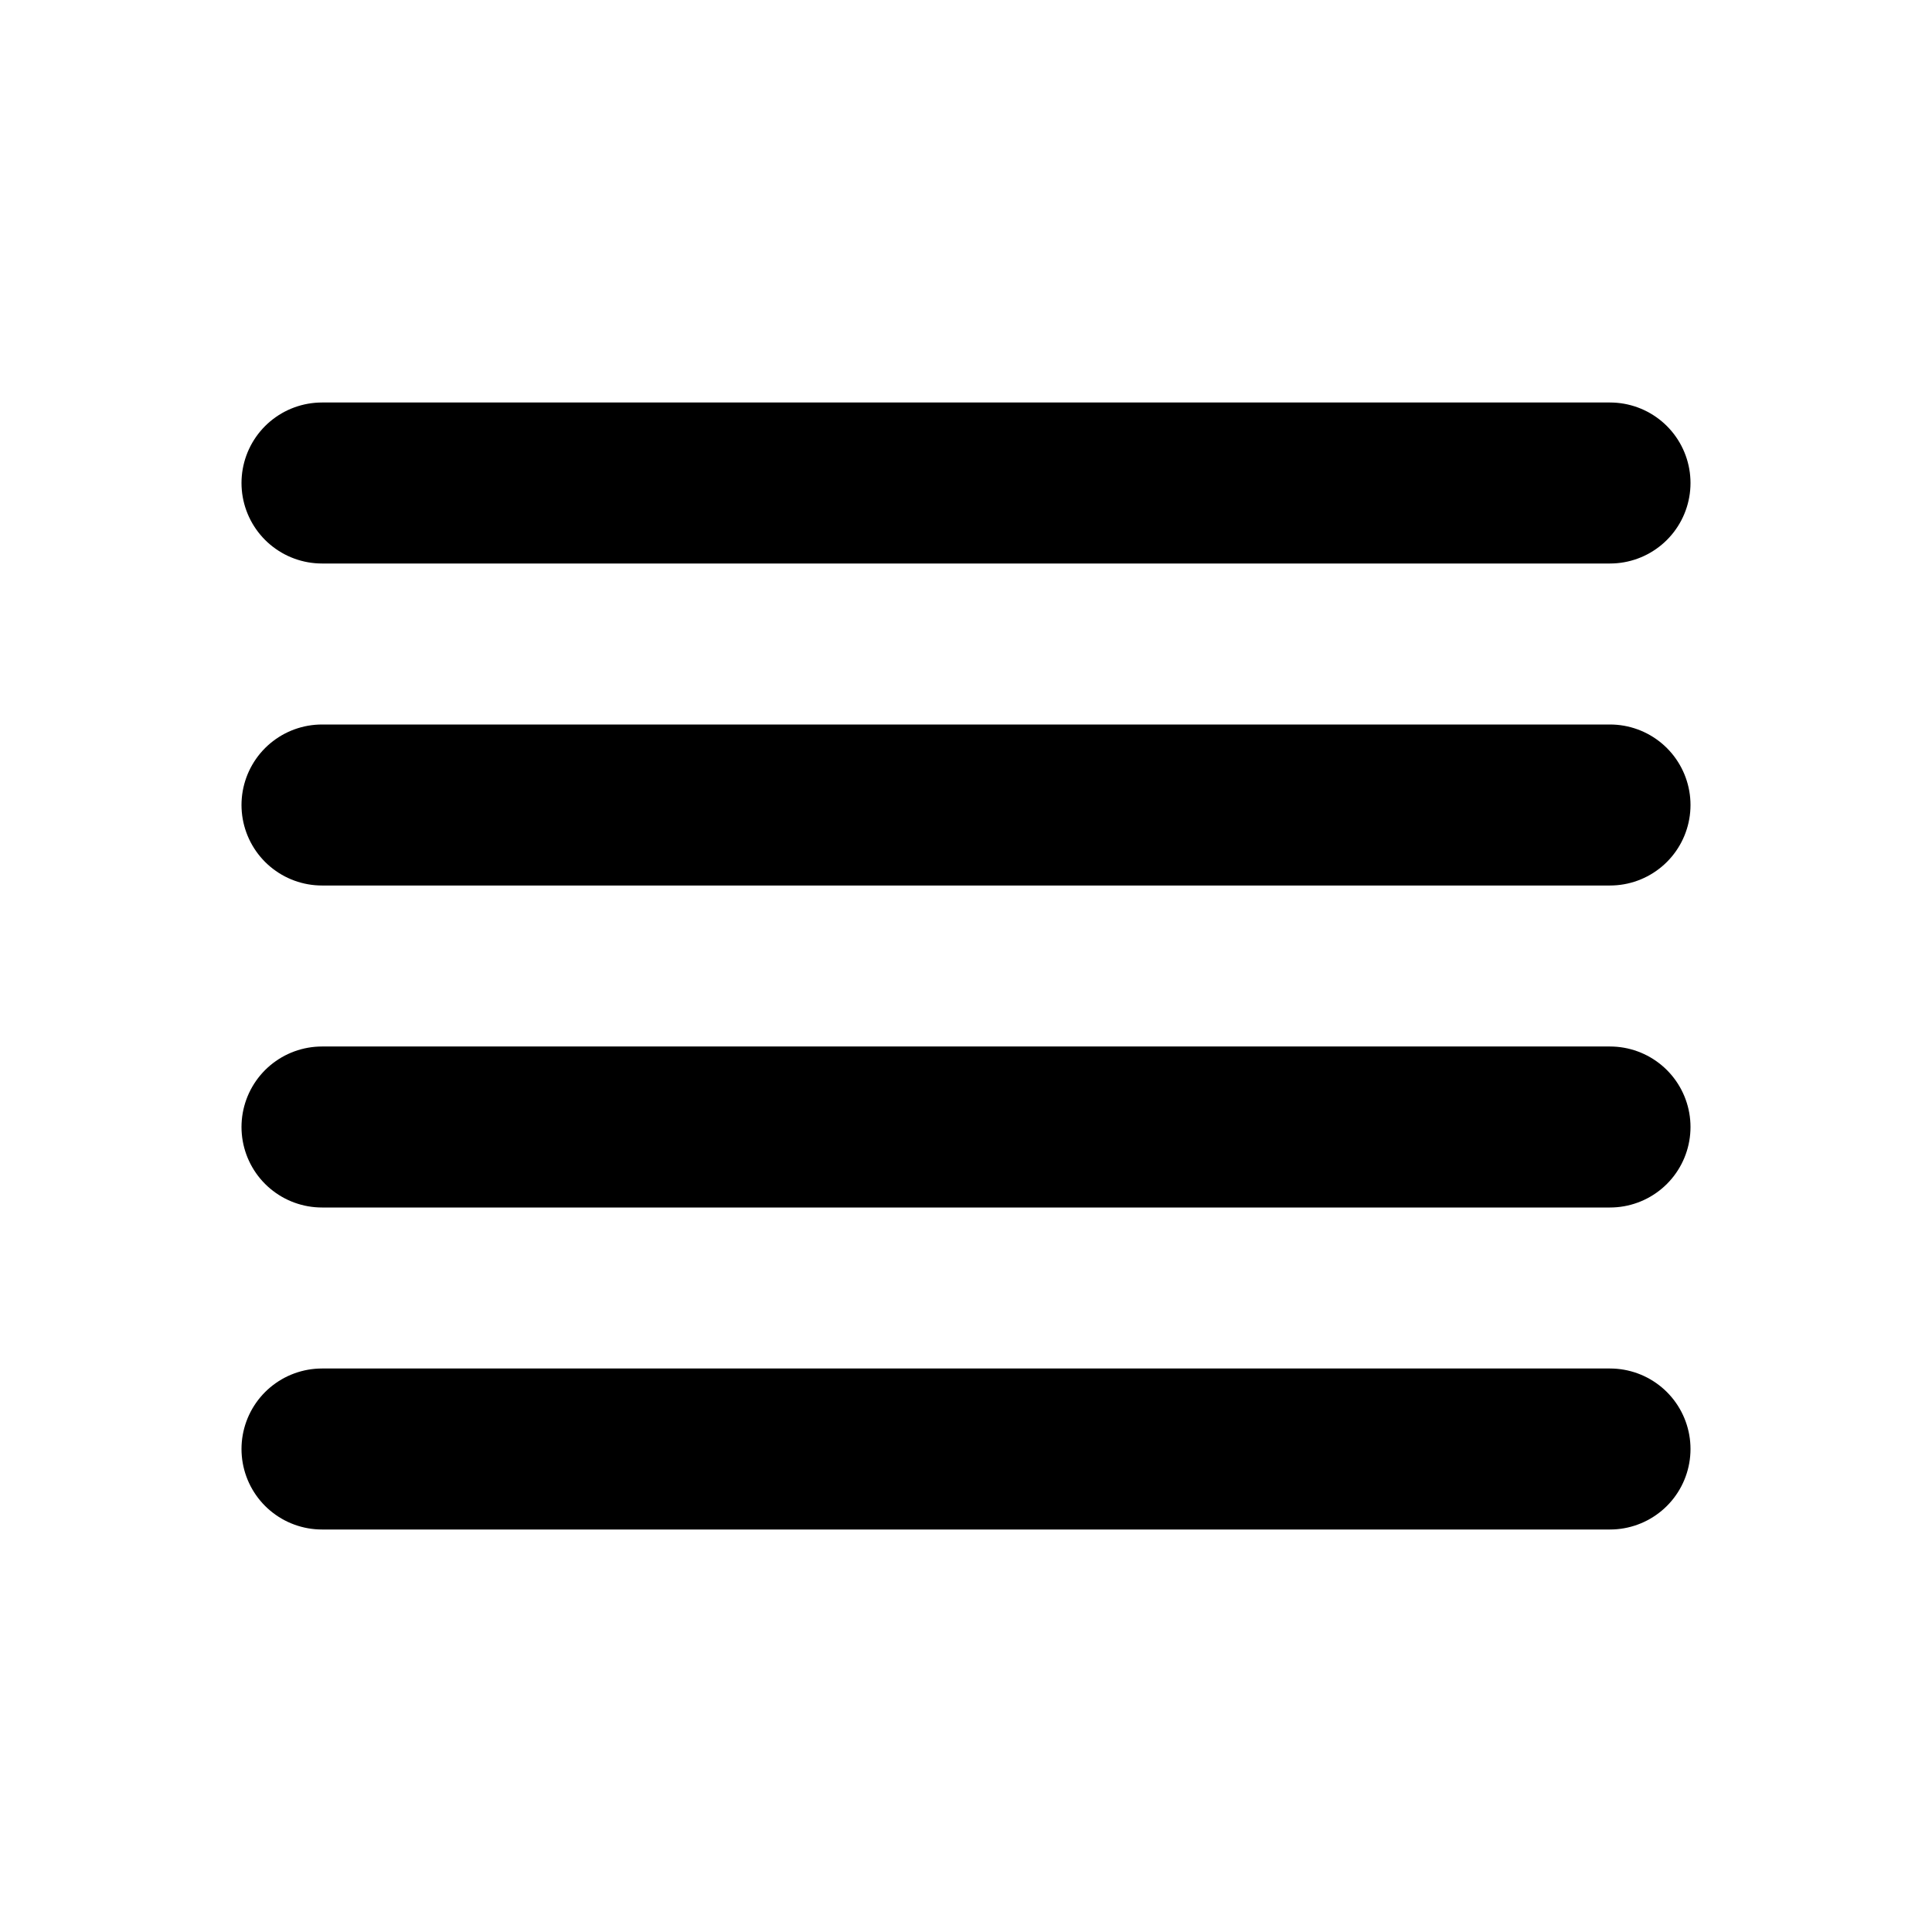
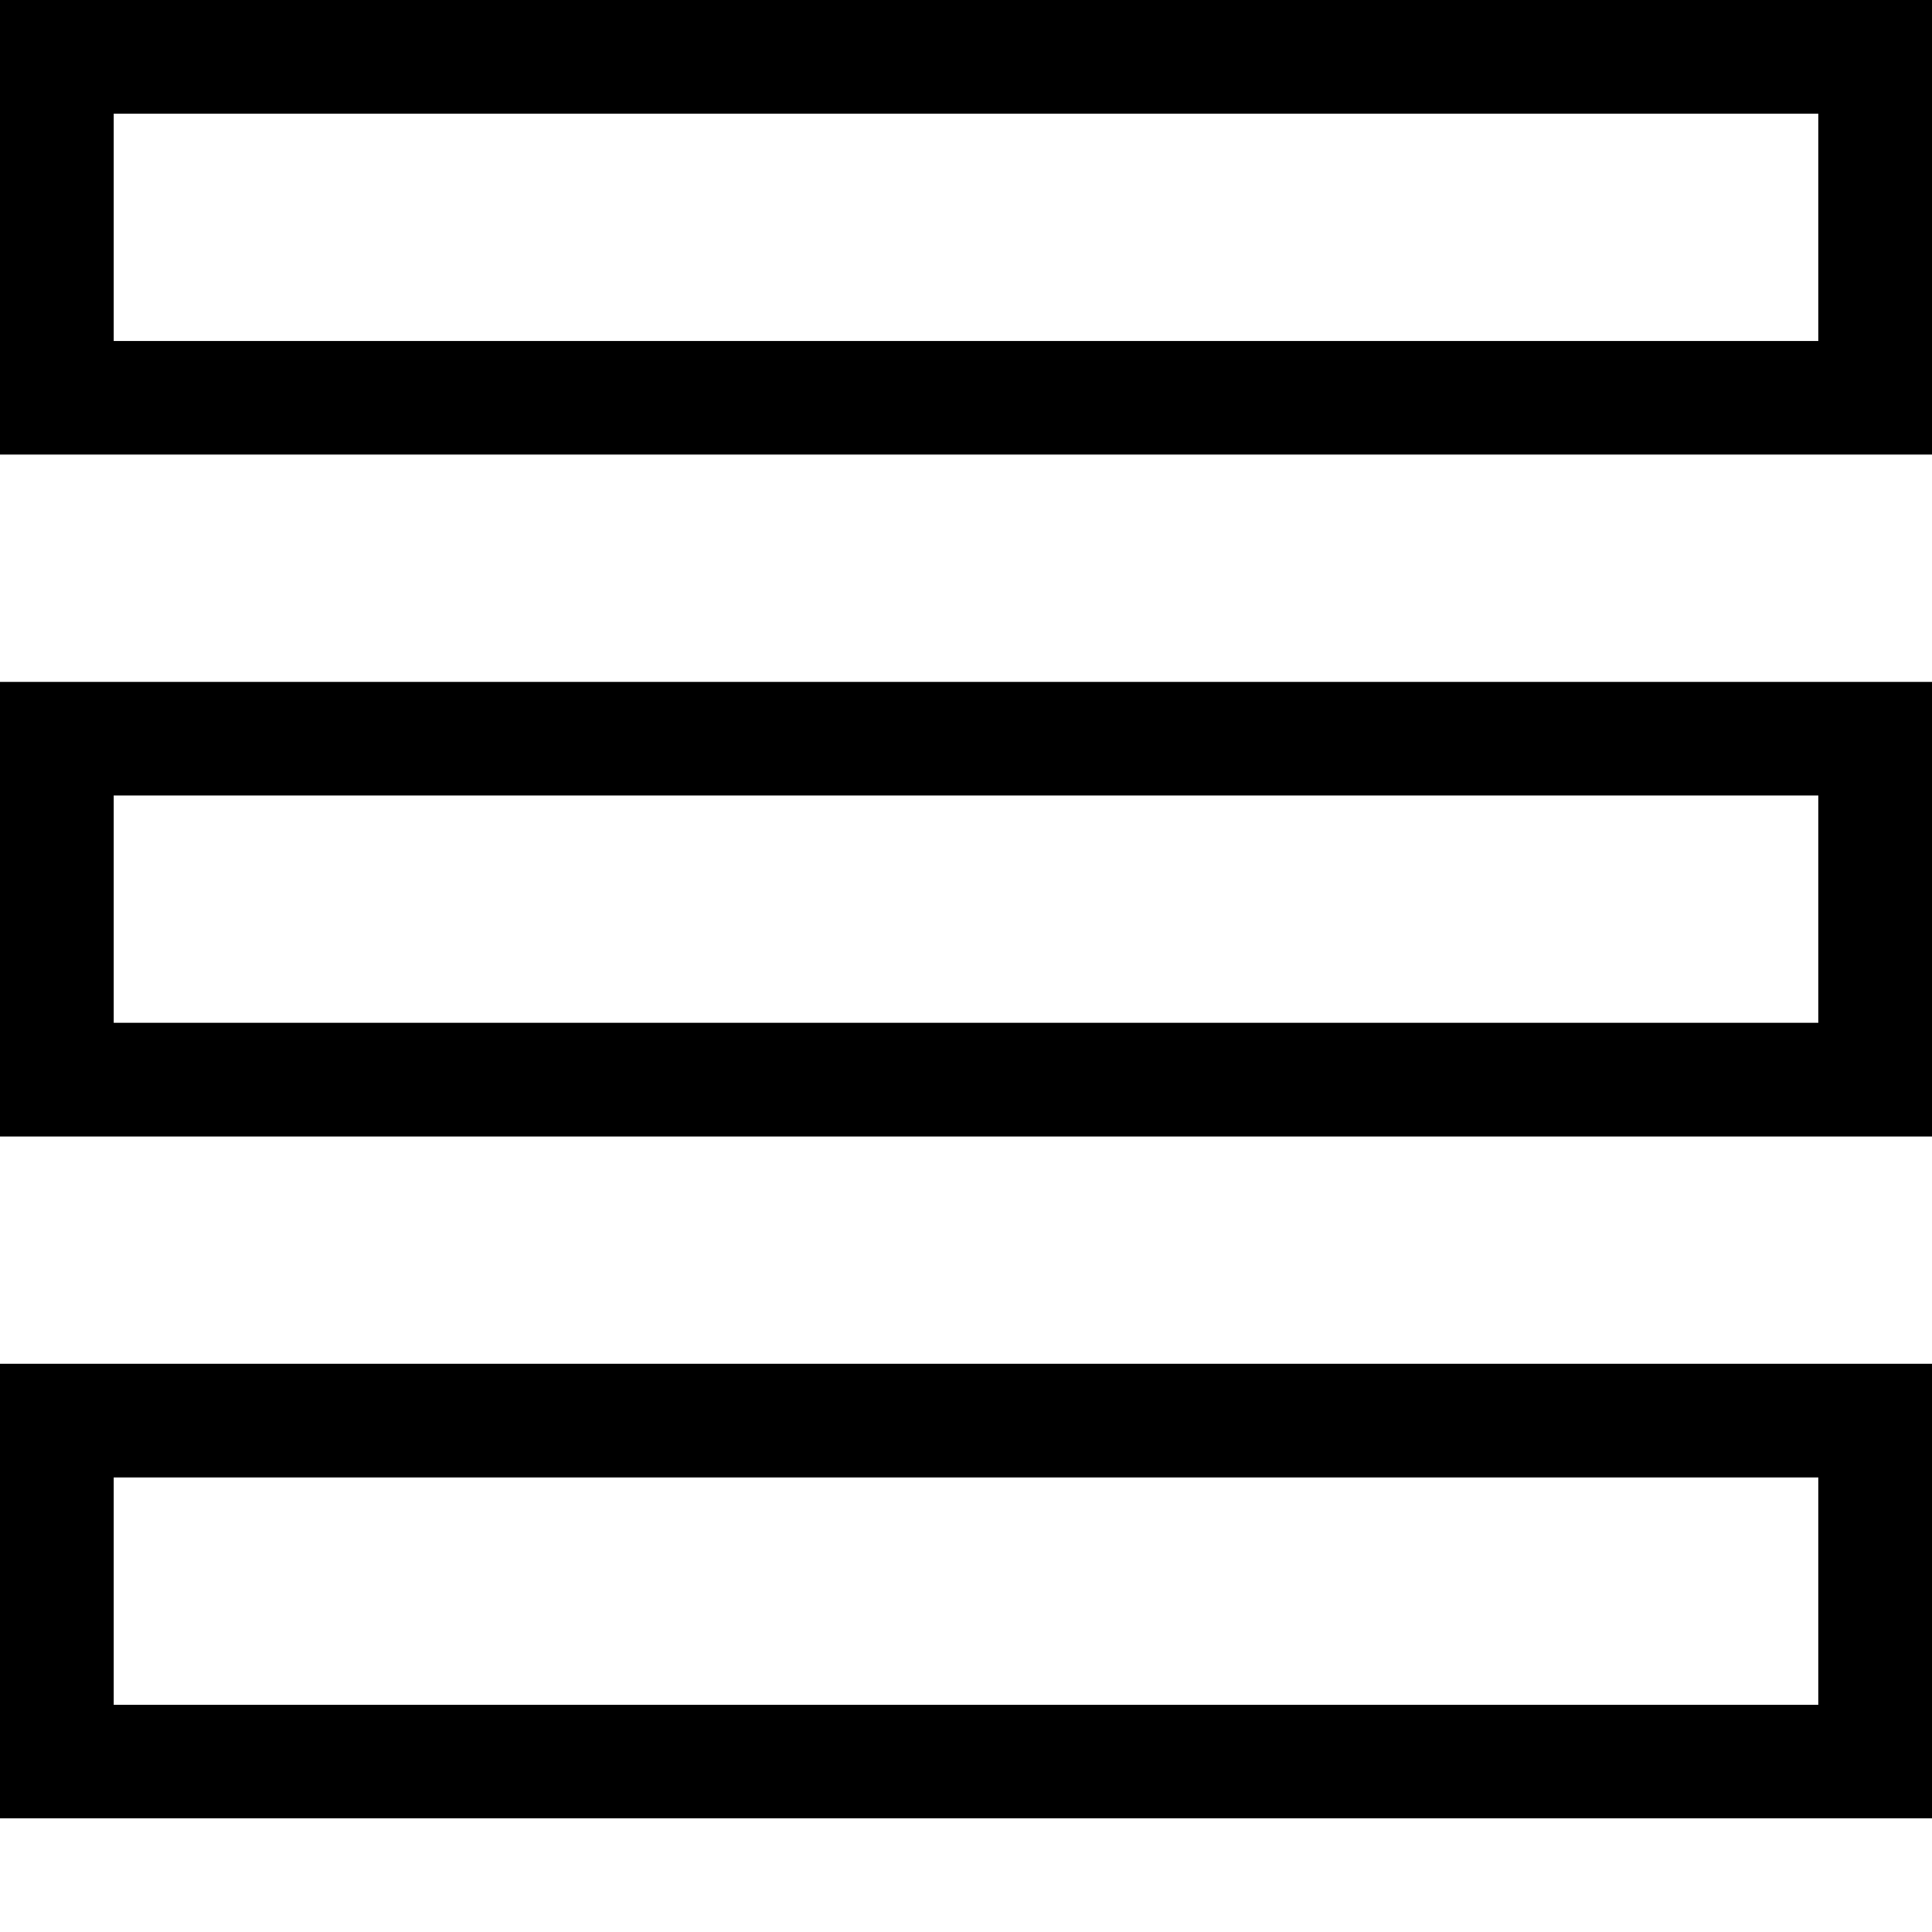
- <svg xmlns="http://www.w3.org/2000/svg" fill="none" viewBox="0 0 24 24" stroke="currentColor">
-   <path stroke-linecap="round" stroke-linejoin="round" stroke-width="2" d="M4 6h16M4 10h16M4 14h16M4 18h16" />
+ <svg xmlns="http://www.w3.org/2000/svg" version="1.1" width="17" height="17" viewBox="0 0 17 17">
+   <g>
+ </g>
+   <path d="M0 0v4h17v-4h-17zM16 3h-15v-2h15v2zM0 10h17v-4h-17v4zM1 7h15v2h-15v-2zM0 16h17v-4h-17v4zM1 13h15v2h-15v-2z" fill="#000000" />
</svg>
